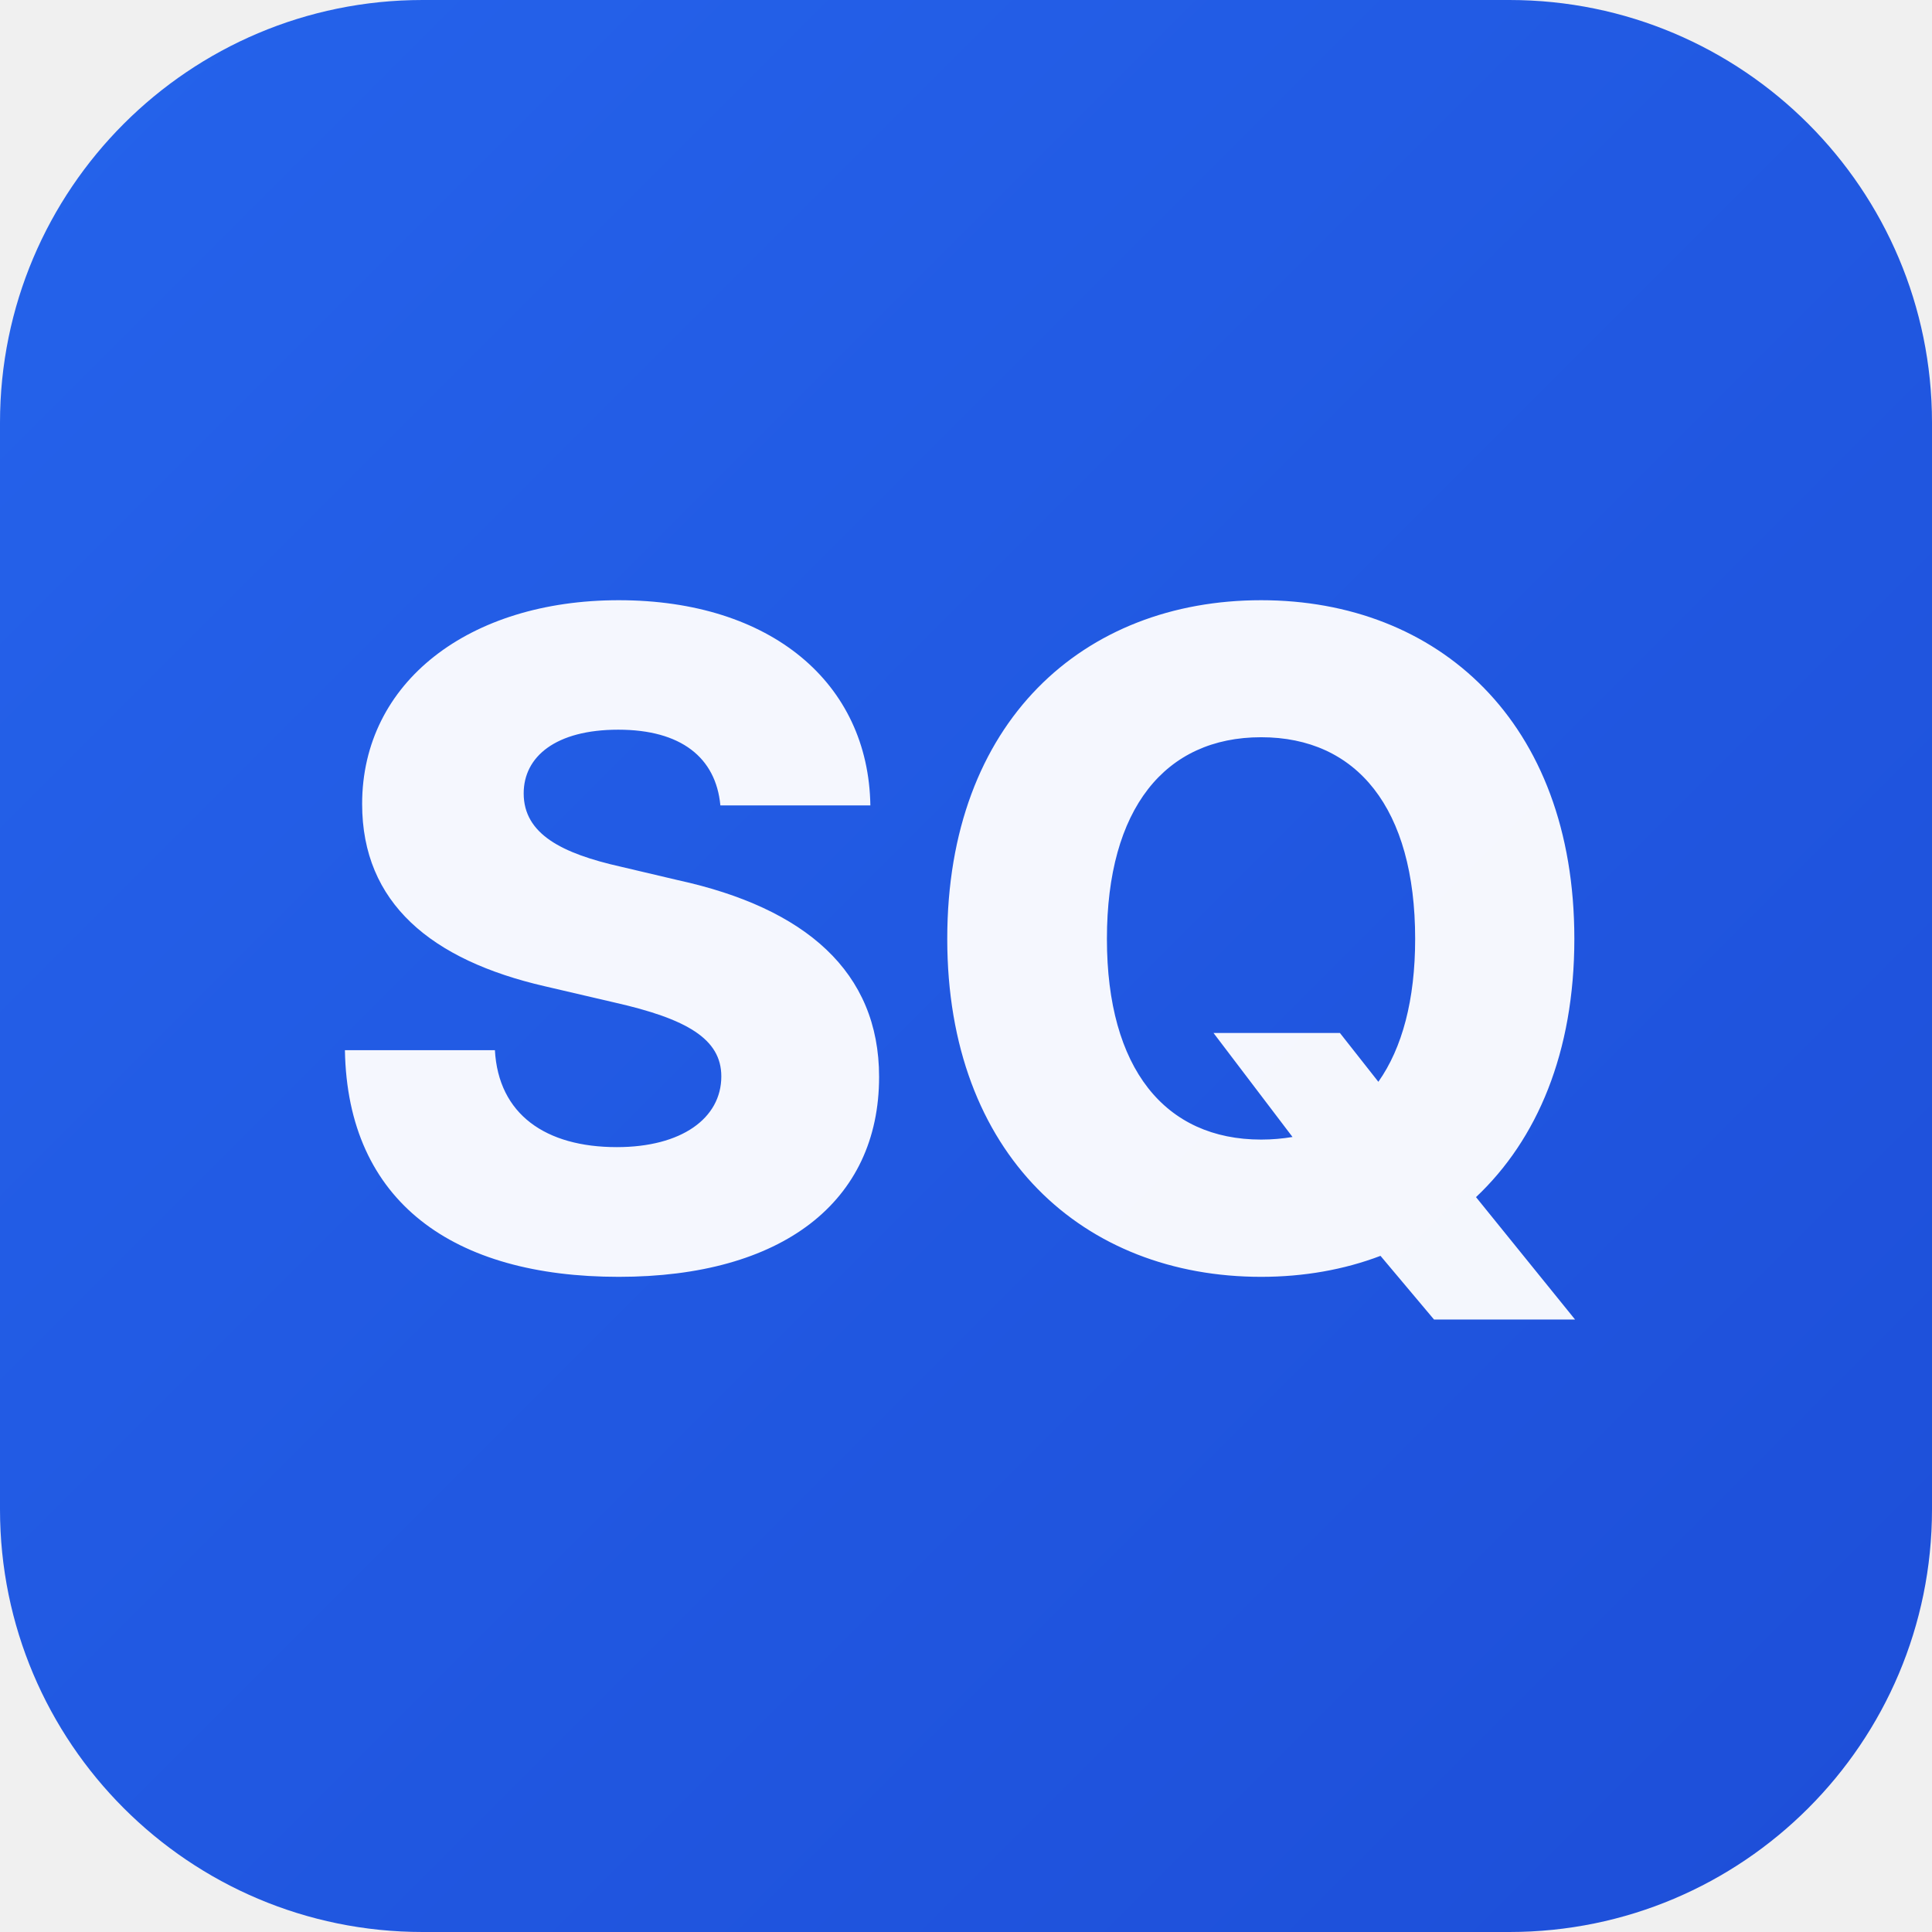
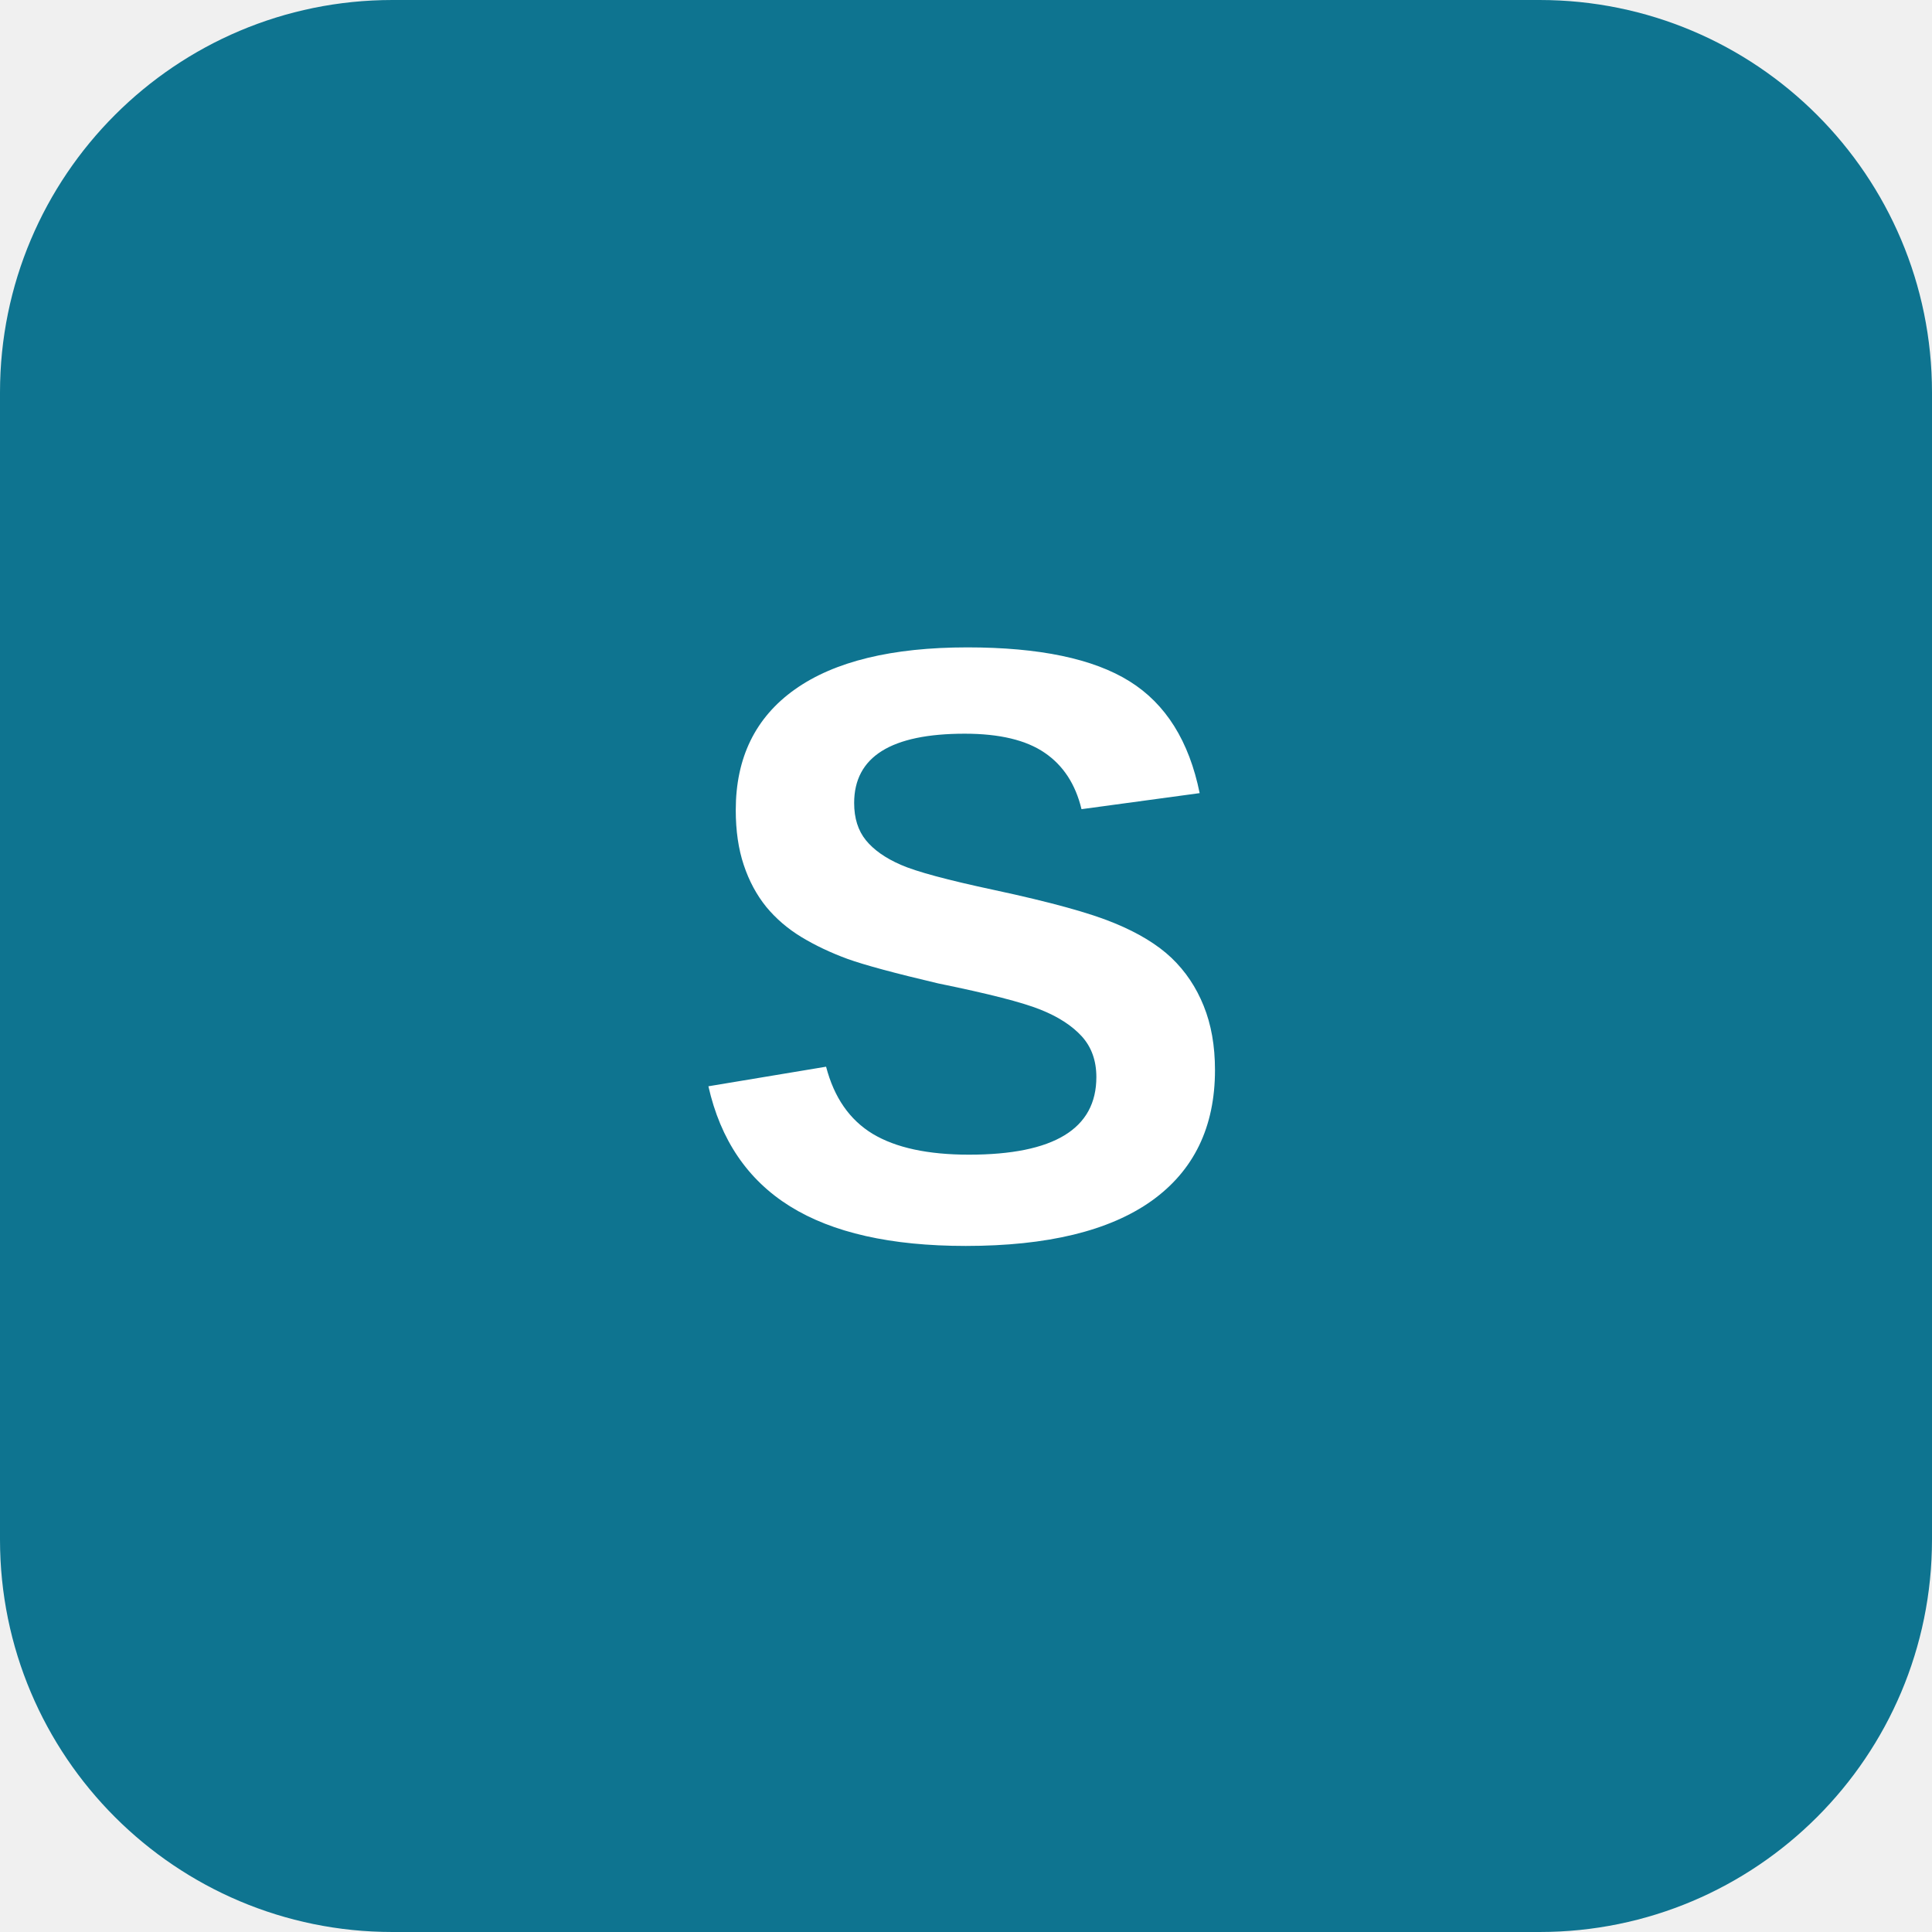
- <svg xmlns="http://www.w3.org/2000/svg" width="128" height="128" viewBox="0 0 128 128" fill="none">
-   <defs>
-     <linearGradient id="g" x1="0" y1="0" x2="128" y2="128" gradientUnits="userSpaceOnUse">
-       <stop stop-color="#2563EB" />
-       <stop offset="1" stop-color="#1D4ED8" />
-     </linearGradient>
-   </defs>
-   <rect width="128" height="128" rx="28" fill="url(#g)" />
-   <text x="64" y="84" text-anchor="middle" font-family="system-ui,-apple-system,sans-serif" font-weight="800" font-size="60" fill="white" opacity="0.95">SQ</text>
+ <svg xmlns="http://www.w3.org/2000/svg" width="128" height="128" viewBox="0 0 128 128">
+   <rect width="128" height="128" rx="26" fill="#0e7490" />
+   <text x="64" y="82" text-anchor="middle" font-family="'SF Pro Display','Helvetica Neue',Arial,sans-serif" font-weight="700" font-size="56" fill="white">S</text>
</svg>
